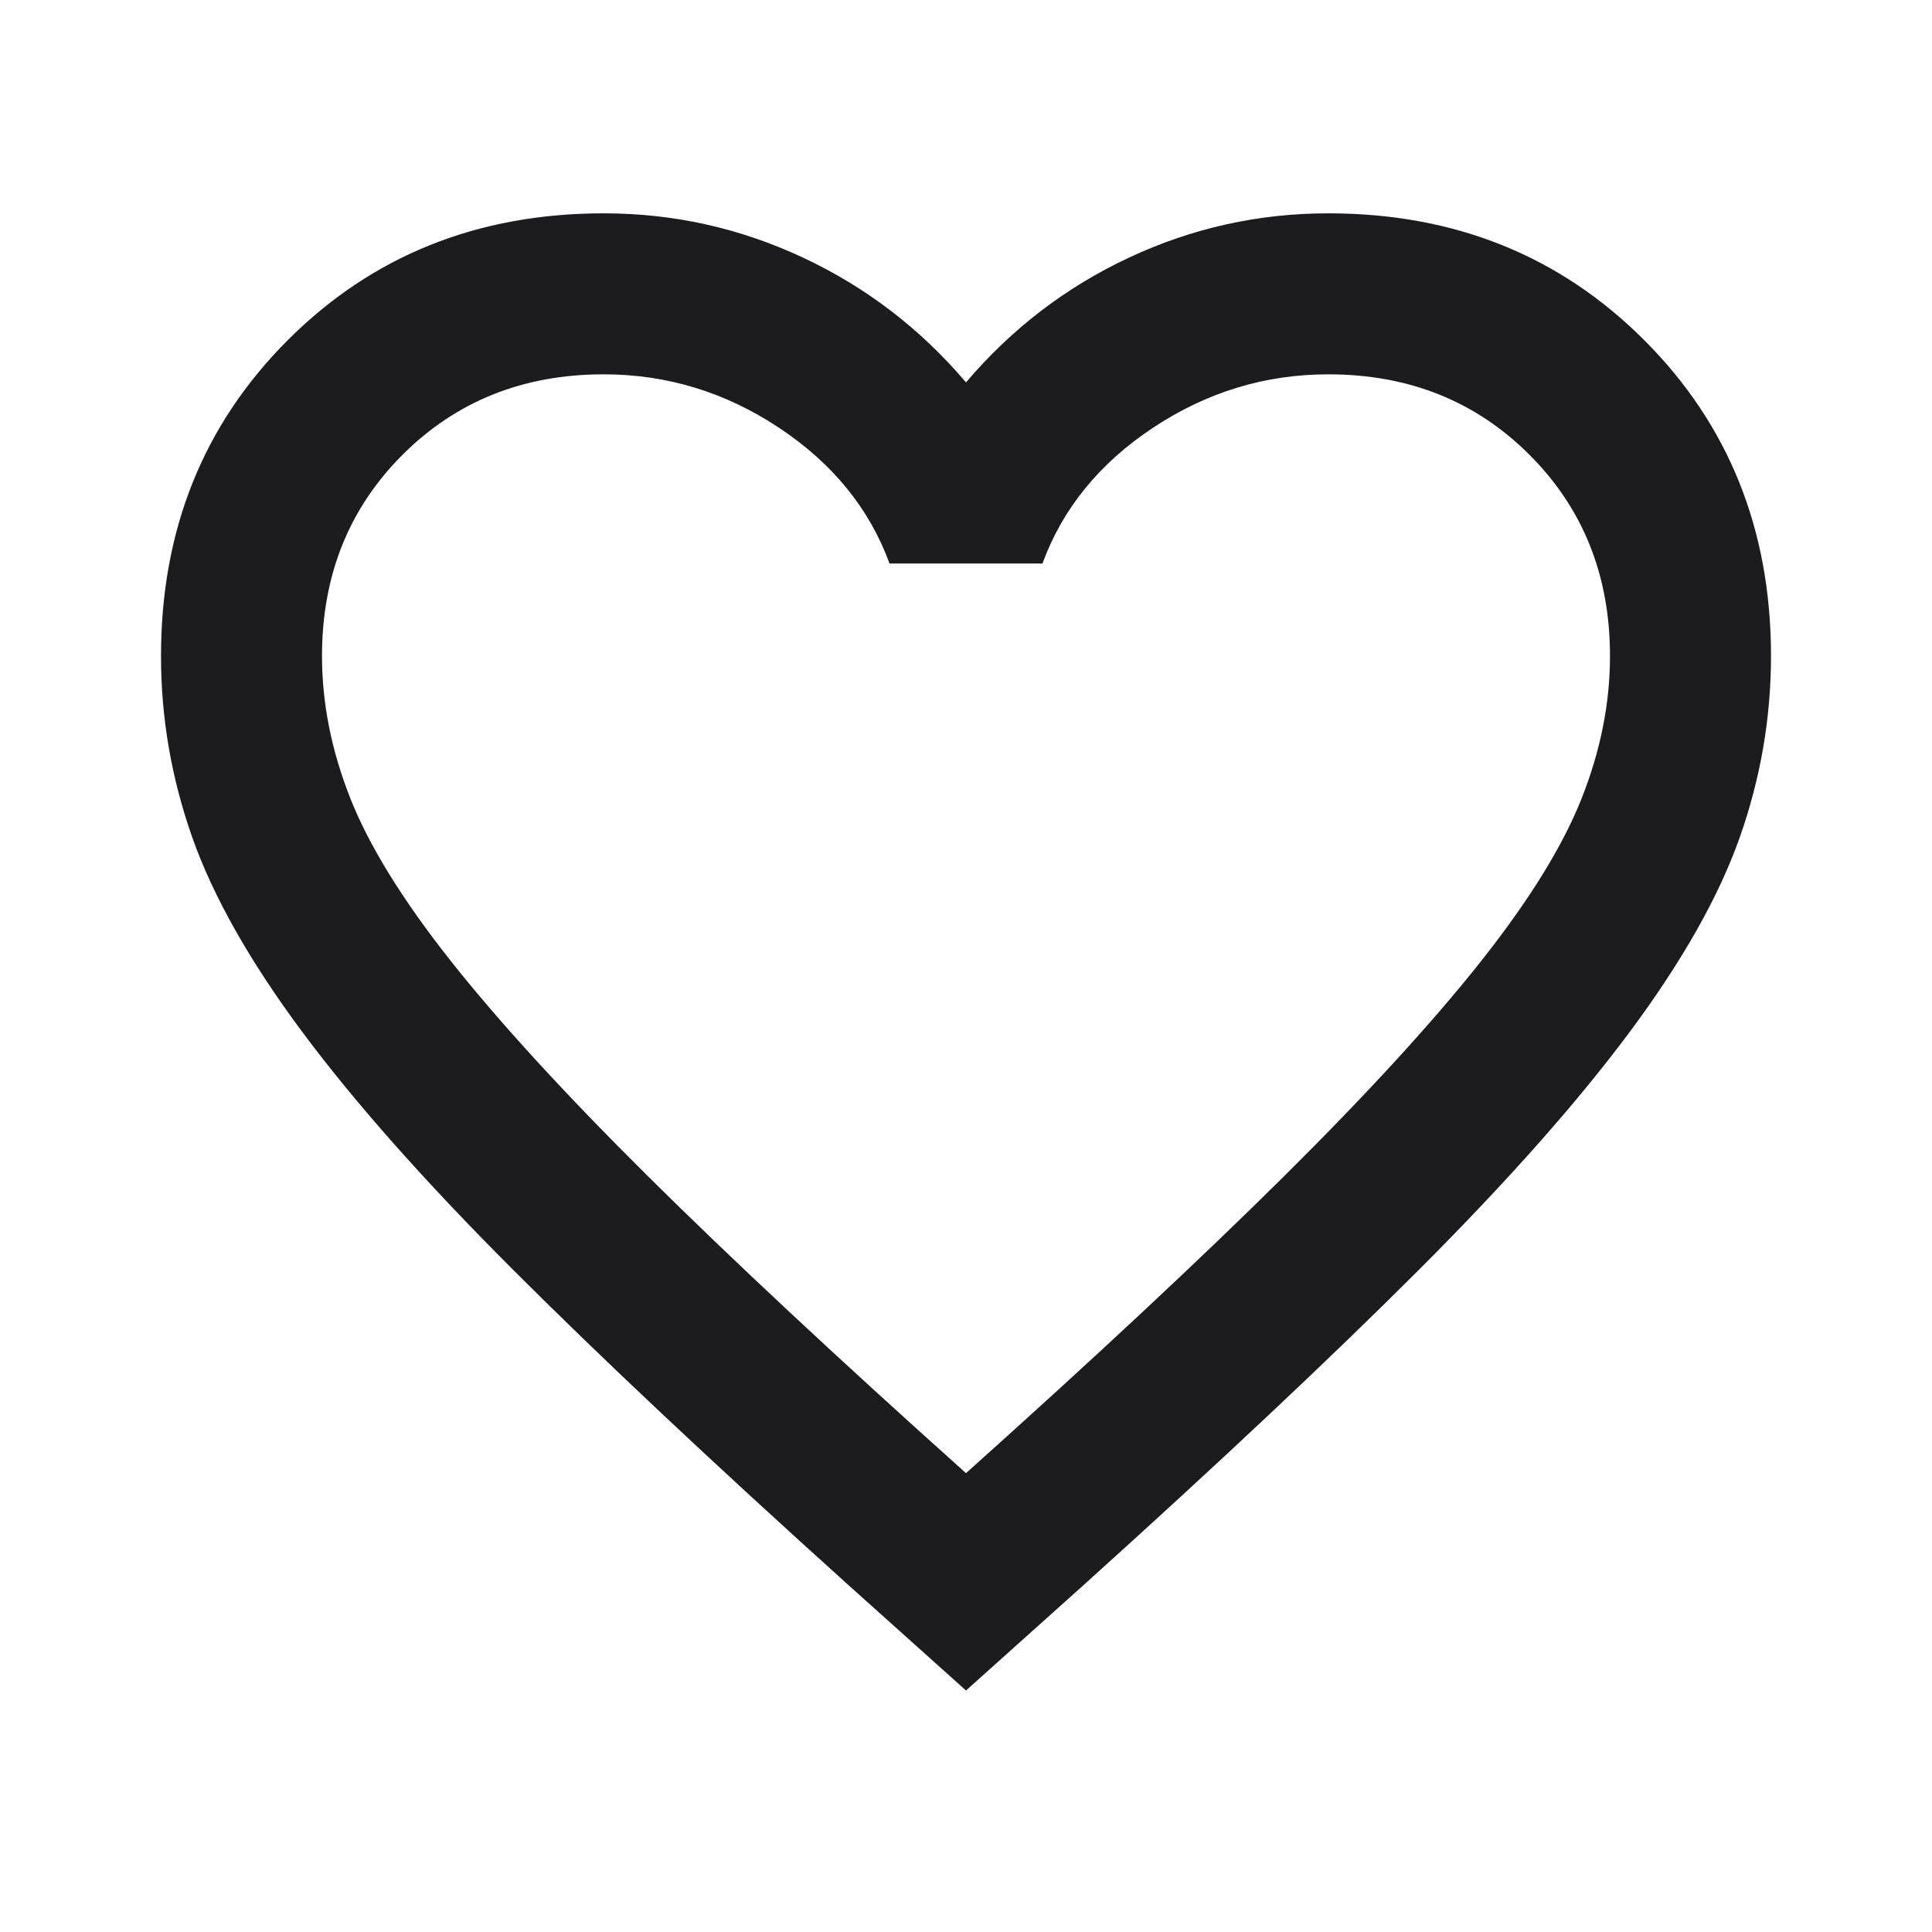
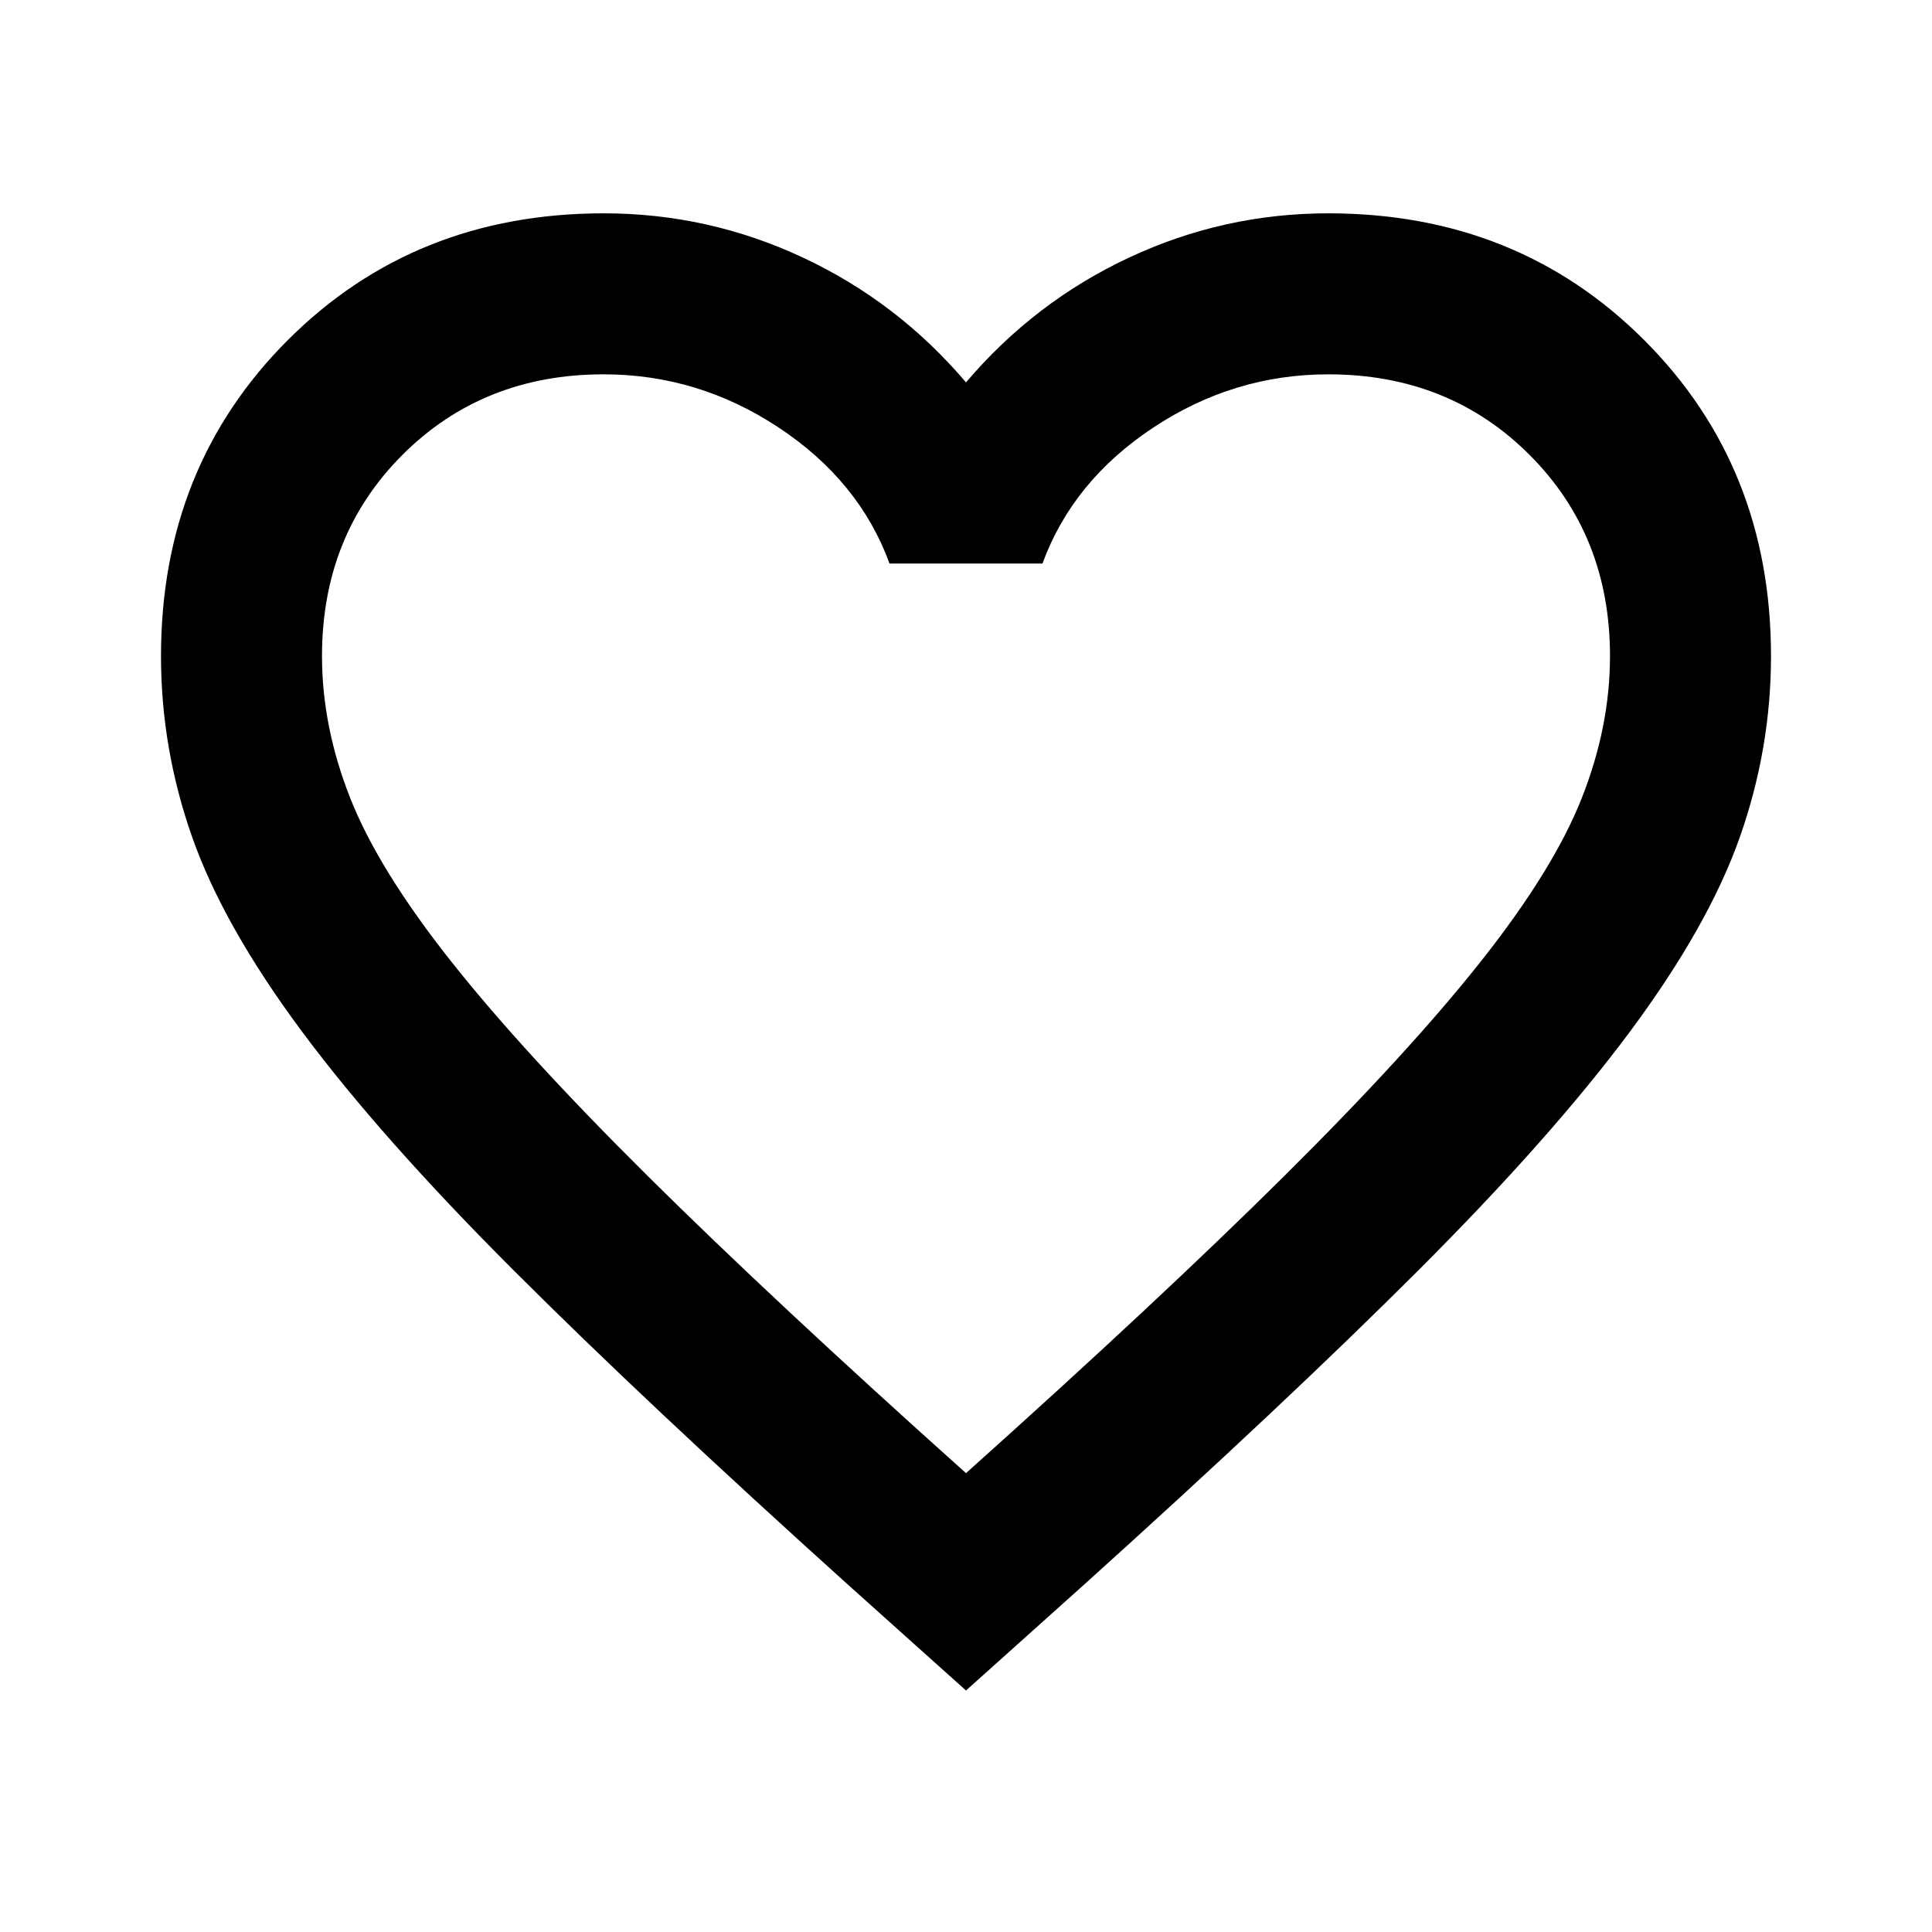
- <svg xmlns="http://www.w3.org/2000/svg" height="24px" viewBox="0 -960 960 960" width="24px" fill="#1C1C1E">
+ <svg xmlns="http://www.w3.org/2000/svg" height="24px" viewBox="0 -960 960 960" width="24px" fill="currentColor">
  <path d="m480-120-58-52q-101-91-167-157T150-447.5Q111-500 95.5-544T80-634q0-94 63-157t157-63q52 0 99 22t81 62q34-40 81-62t99-22q94 0 157 63t63 157q0 46-15.5 90T810-447.5Q771-395 705-329T538-172l-58 52Zm0-108q96-86 158-147.5t98-107q36-45.5 50-81t14-70.5q0-60-40-100t-100-40q-47 0-87 26.5T518-680h-76q-15-41-55-67.5T300-774q-60 0-100 40t-40 100q0 35 14 70.5t50 81q36 45.5 98 107T480-228Zm0-273Z" />
</svg>
